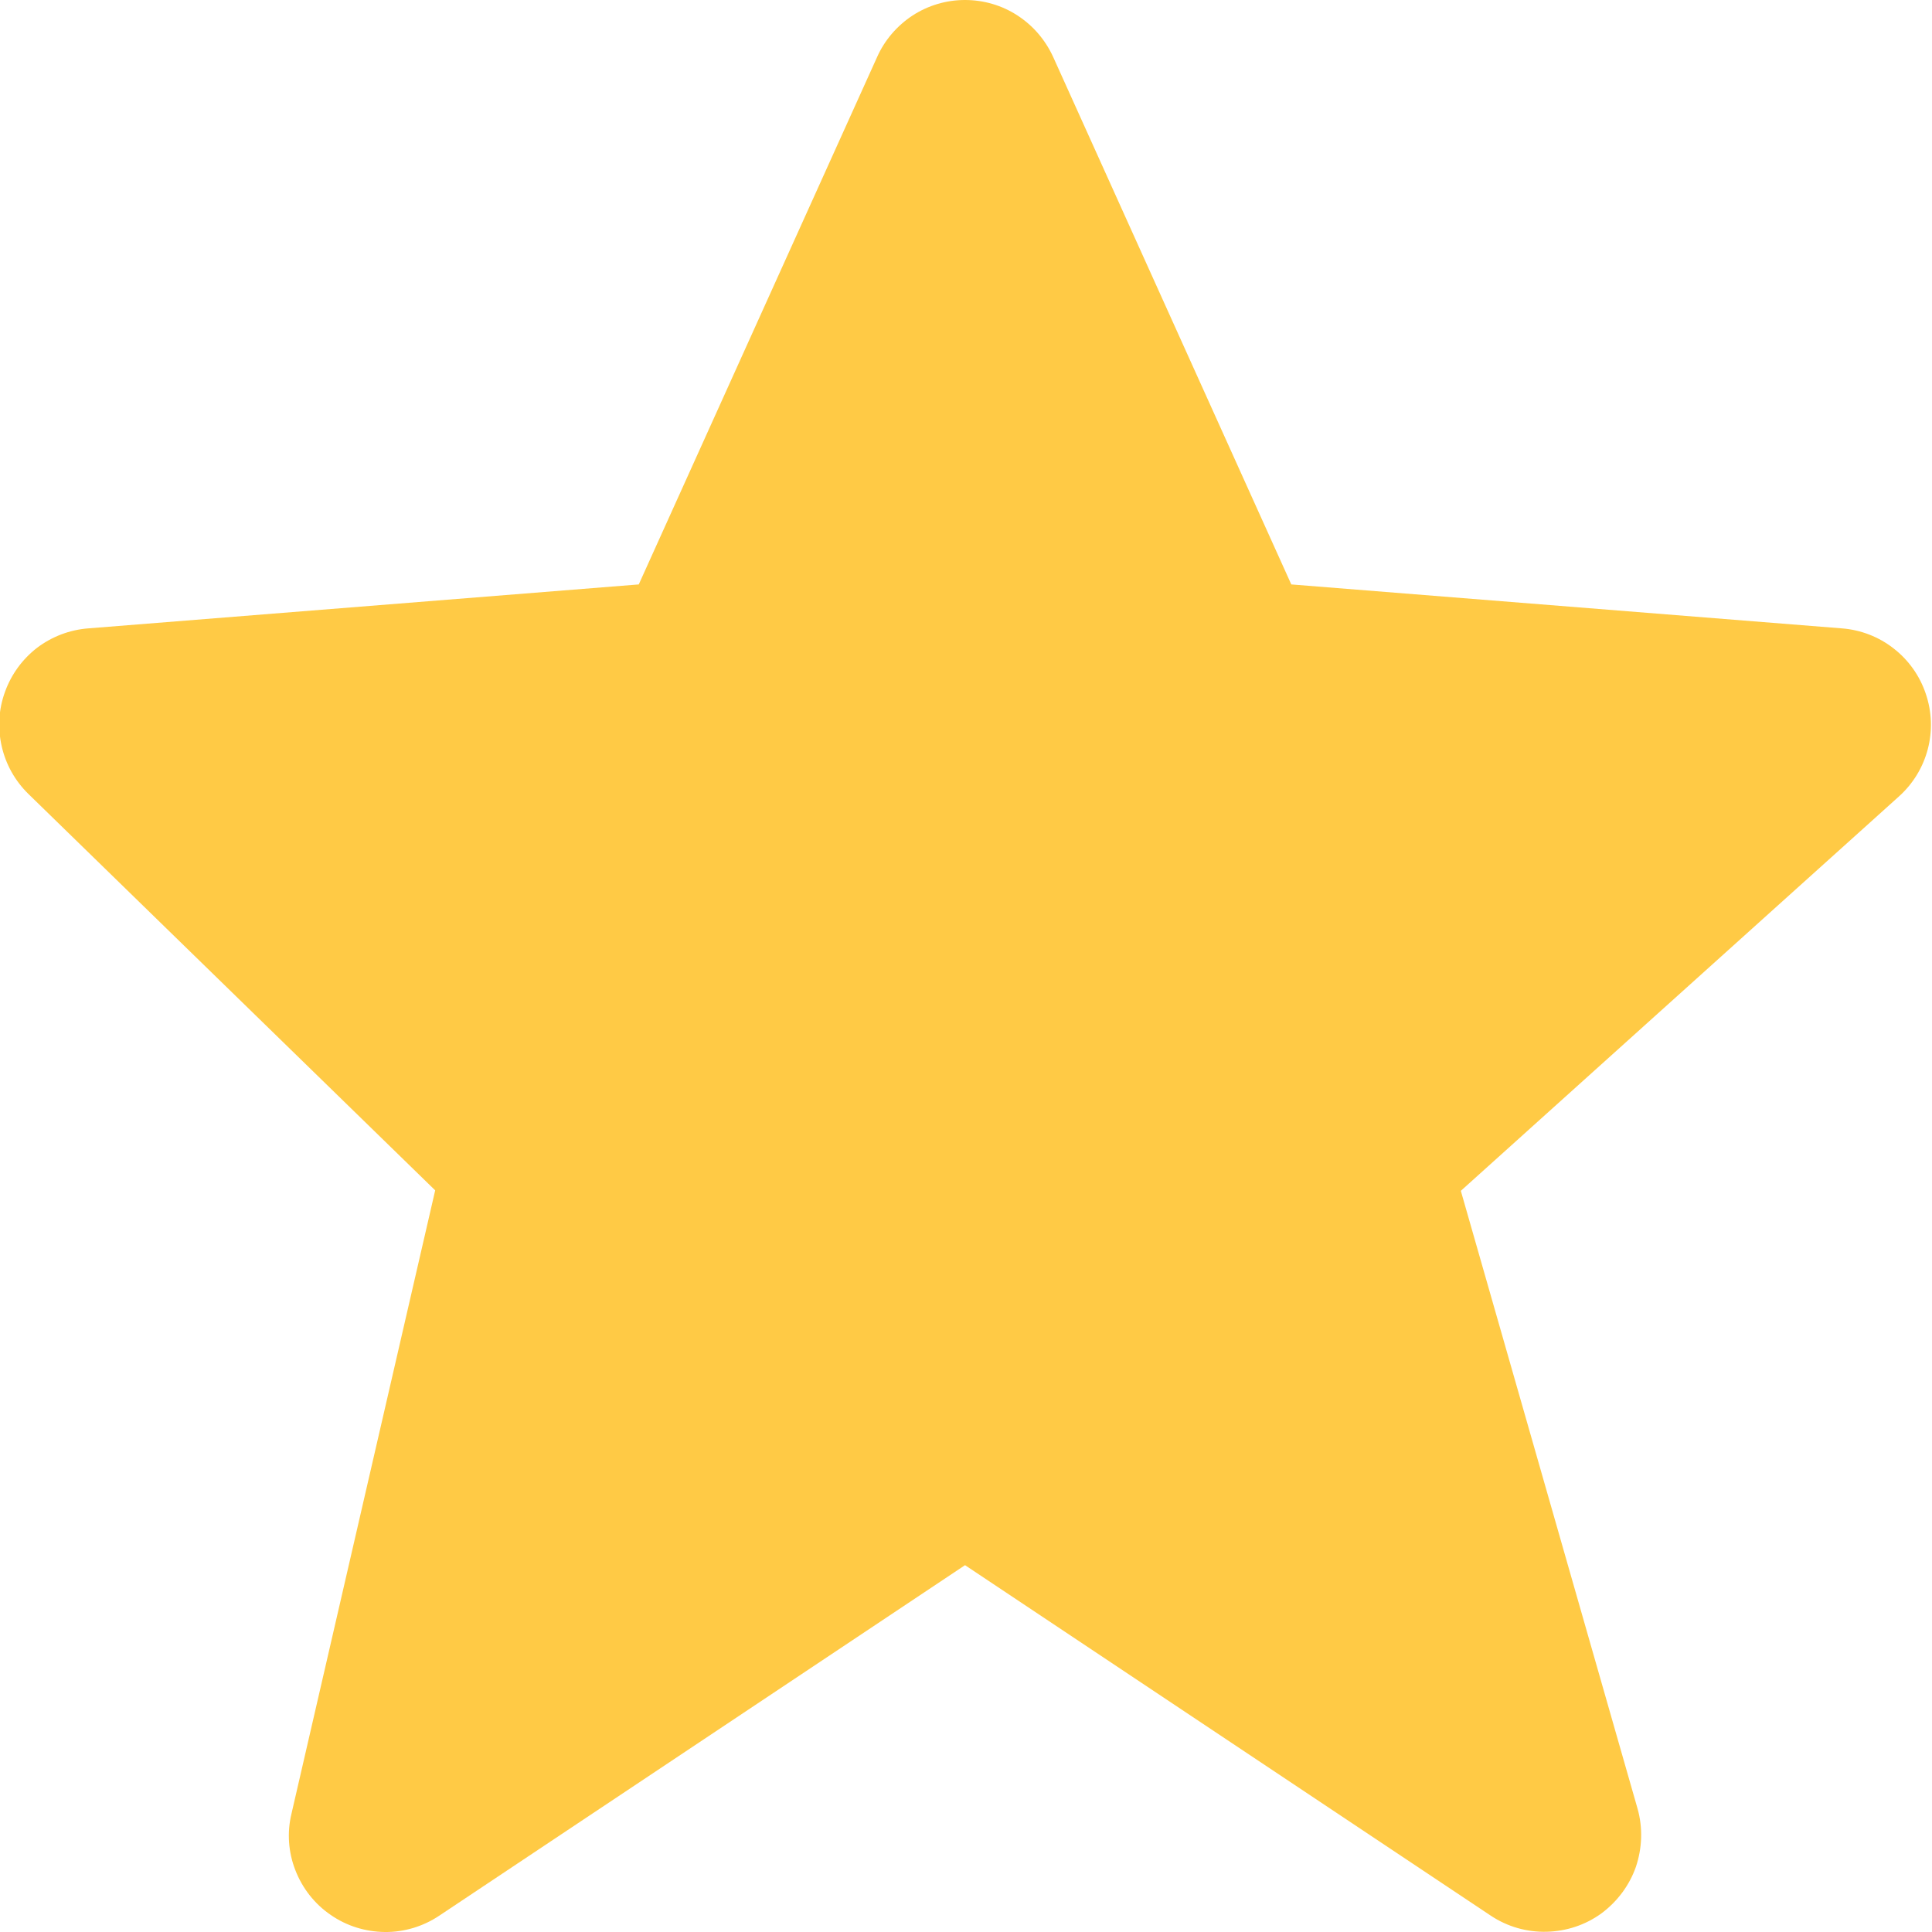
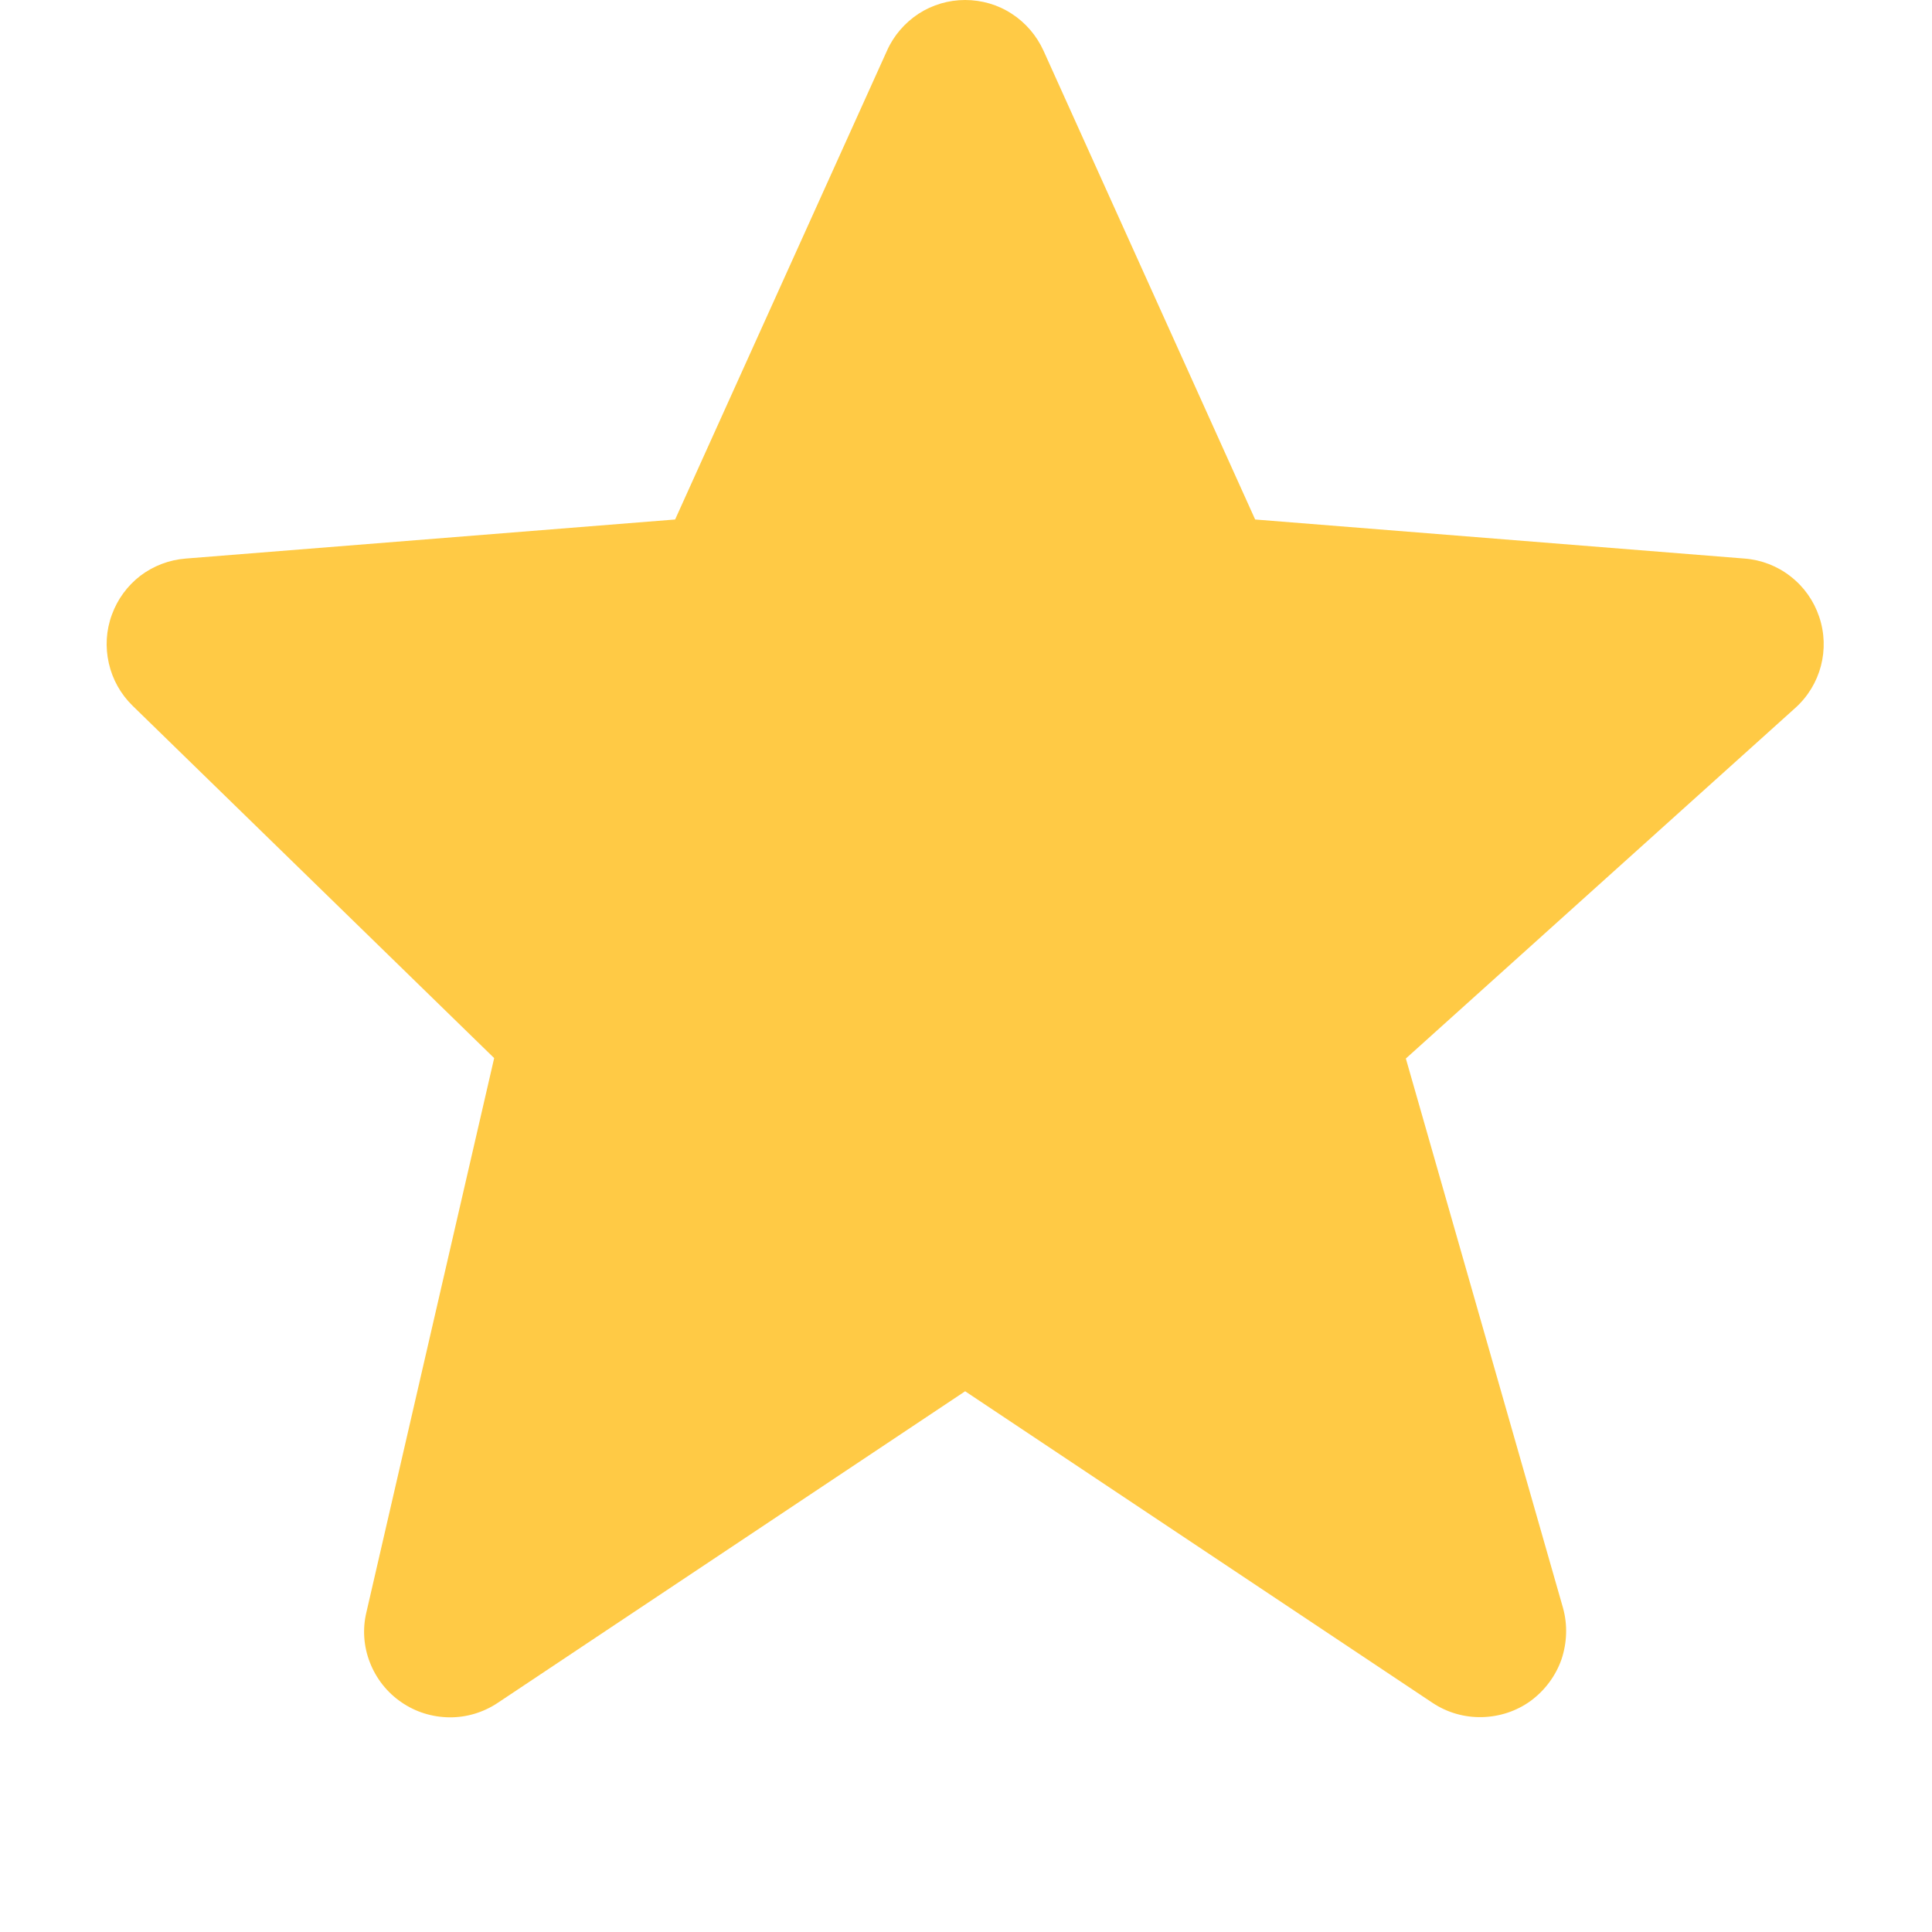
- <svg xmlns="http://www.w3.org/2000/svg" width="8" height="8" viewBox="0 0 8 8" fill="none">
+ <svg xmlns="http://www.w3.org/2000/svg" width="28" height="28" viewBox="0 0 8 9" fill="none">
  <path d="M7.974 2.872C7.949 2.798 7.903 2.733 7.841 2.685C7.78 2.637 7.705 2.608 7.627 2.602L5.347 2.42L4.361 0.236C4.329 0.166 4.278 0.106 4.213 0.064C4.149 0.022 4.073 4.2346e-05 3.996 6.01434e-08C3.919 -4.22257e-05 3.844 0.022 3.779 0.064C3.715 0.106 3.663 0.166 3.632 0.236L2.645 2.42L0.365 2.602C0.288 2.608 0.215 2.636 0.154 2.682C0.093 2.729 0.047 2.792 0.021 2.864C-0.006 2.937 -0.01 3.015 0.007 3.09C0.024 3.165 0.062 3.233 0.117 3.287L1.802 4.929L1.207 7.51C1.188 7.588 1.194 7.67 1.223 7.744C1.252 7.819 1.303 7.884 1.369 7.929C1.435 7.975 1.513 7.999 1.593 8C1.673 8.001 1.752 7.977 1.818 7.933L3.996 6.481L6.174 7.933C6.242 7.978 6.322 8.001 6.404 7.999C6.486 7.997 6.565 7.971 6.631 7.923C6.697 7.874 6.747 7.807 6.774 7.73C6.8 7.652 6.803 7.569 6.781 7.49L6.049 4.931L7.863 3.298C7.982 3.191 8.026 3.024 7.974 2.872Z" fill="#FFCA45" />
</svg>
